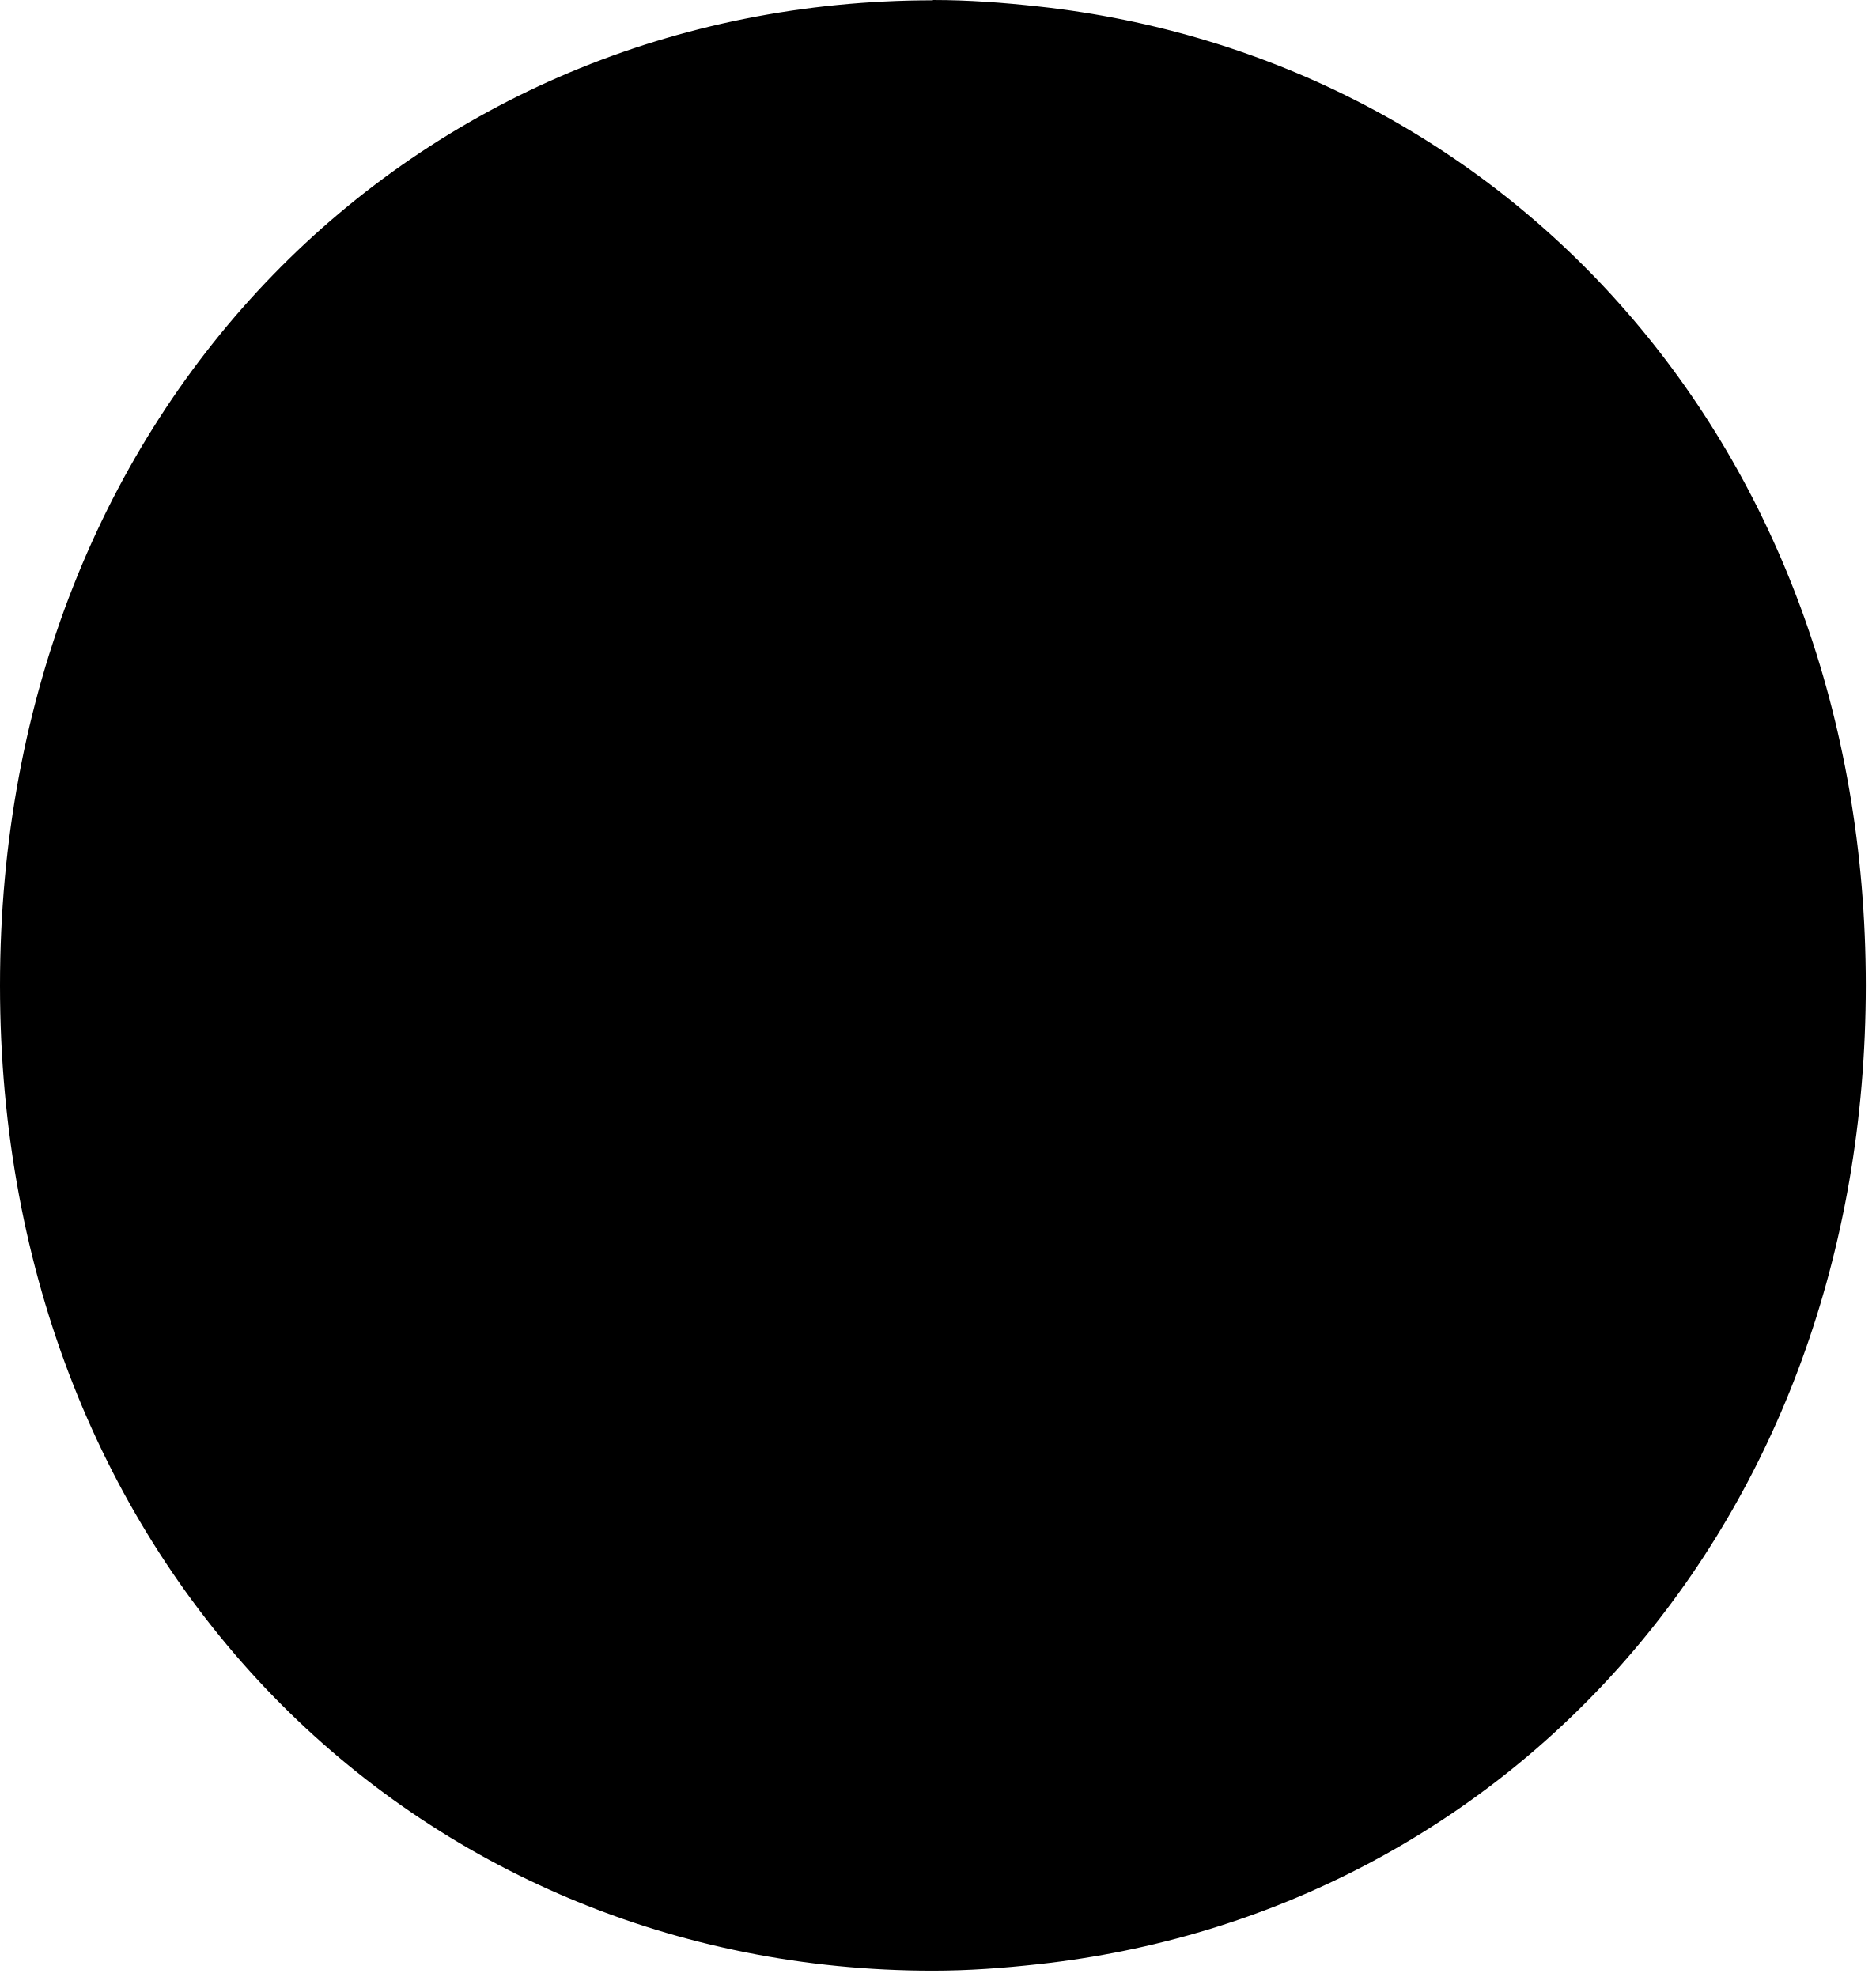
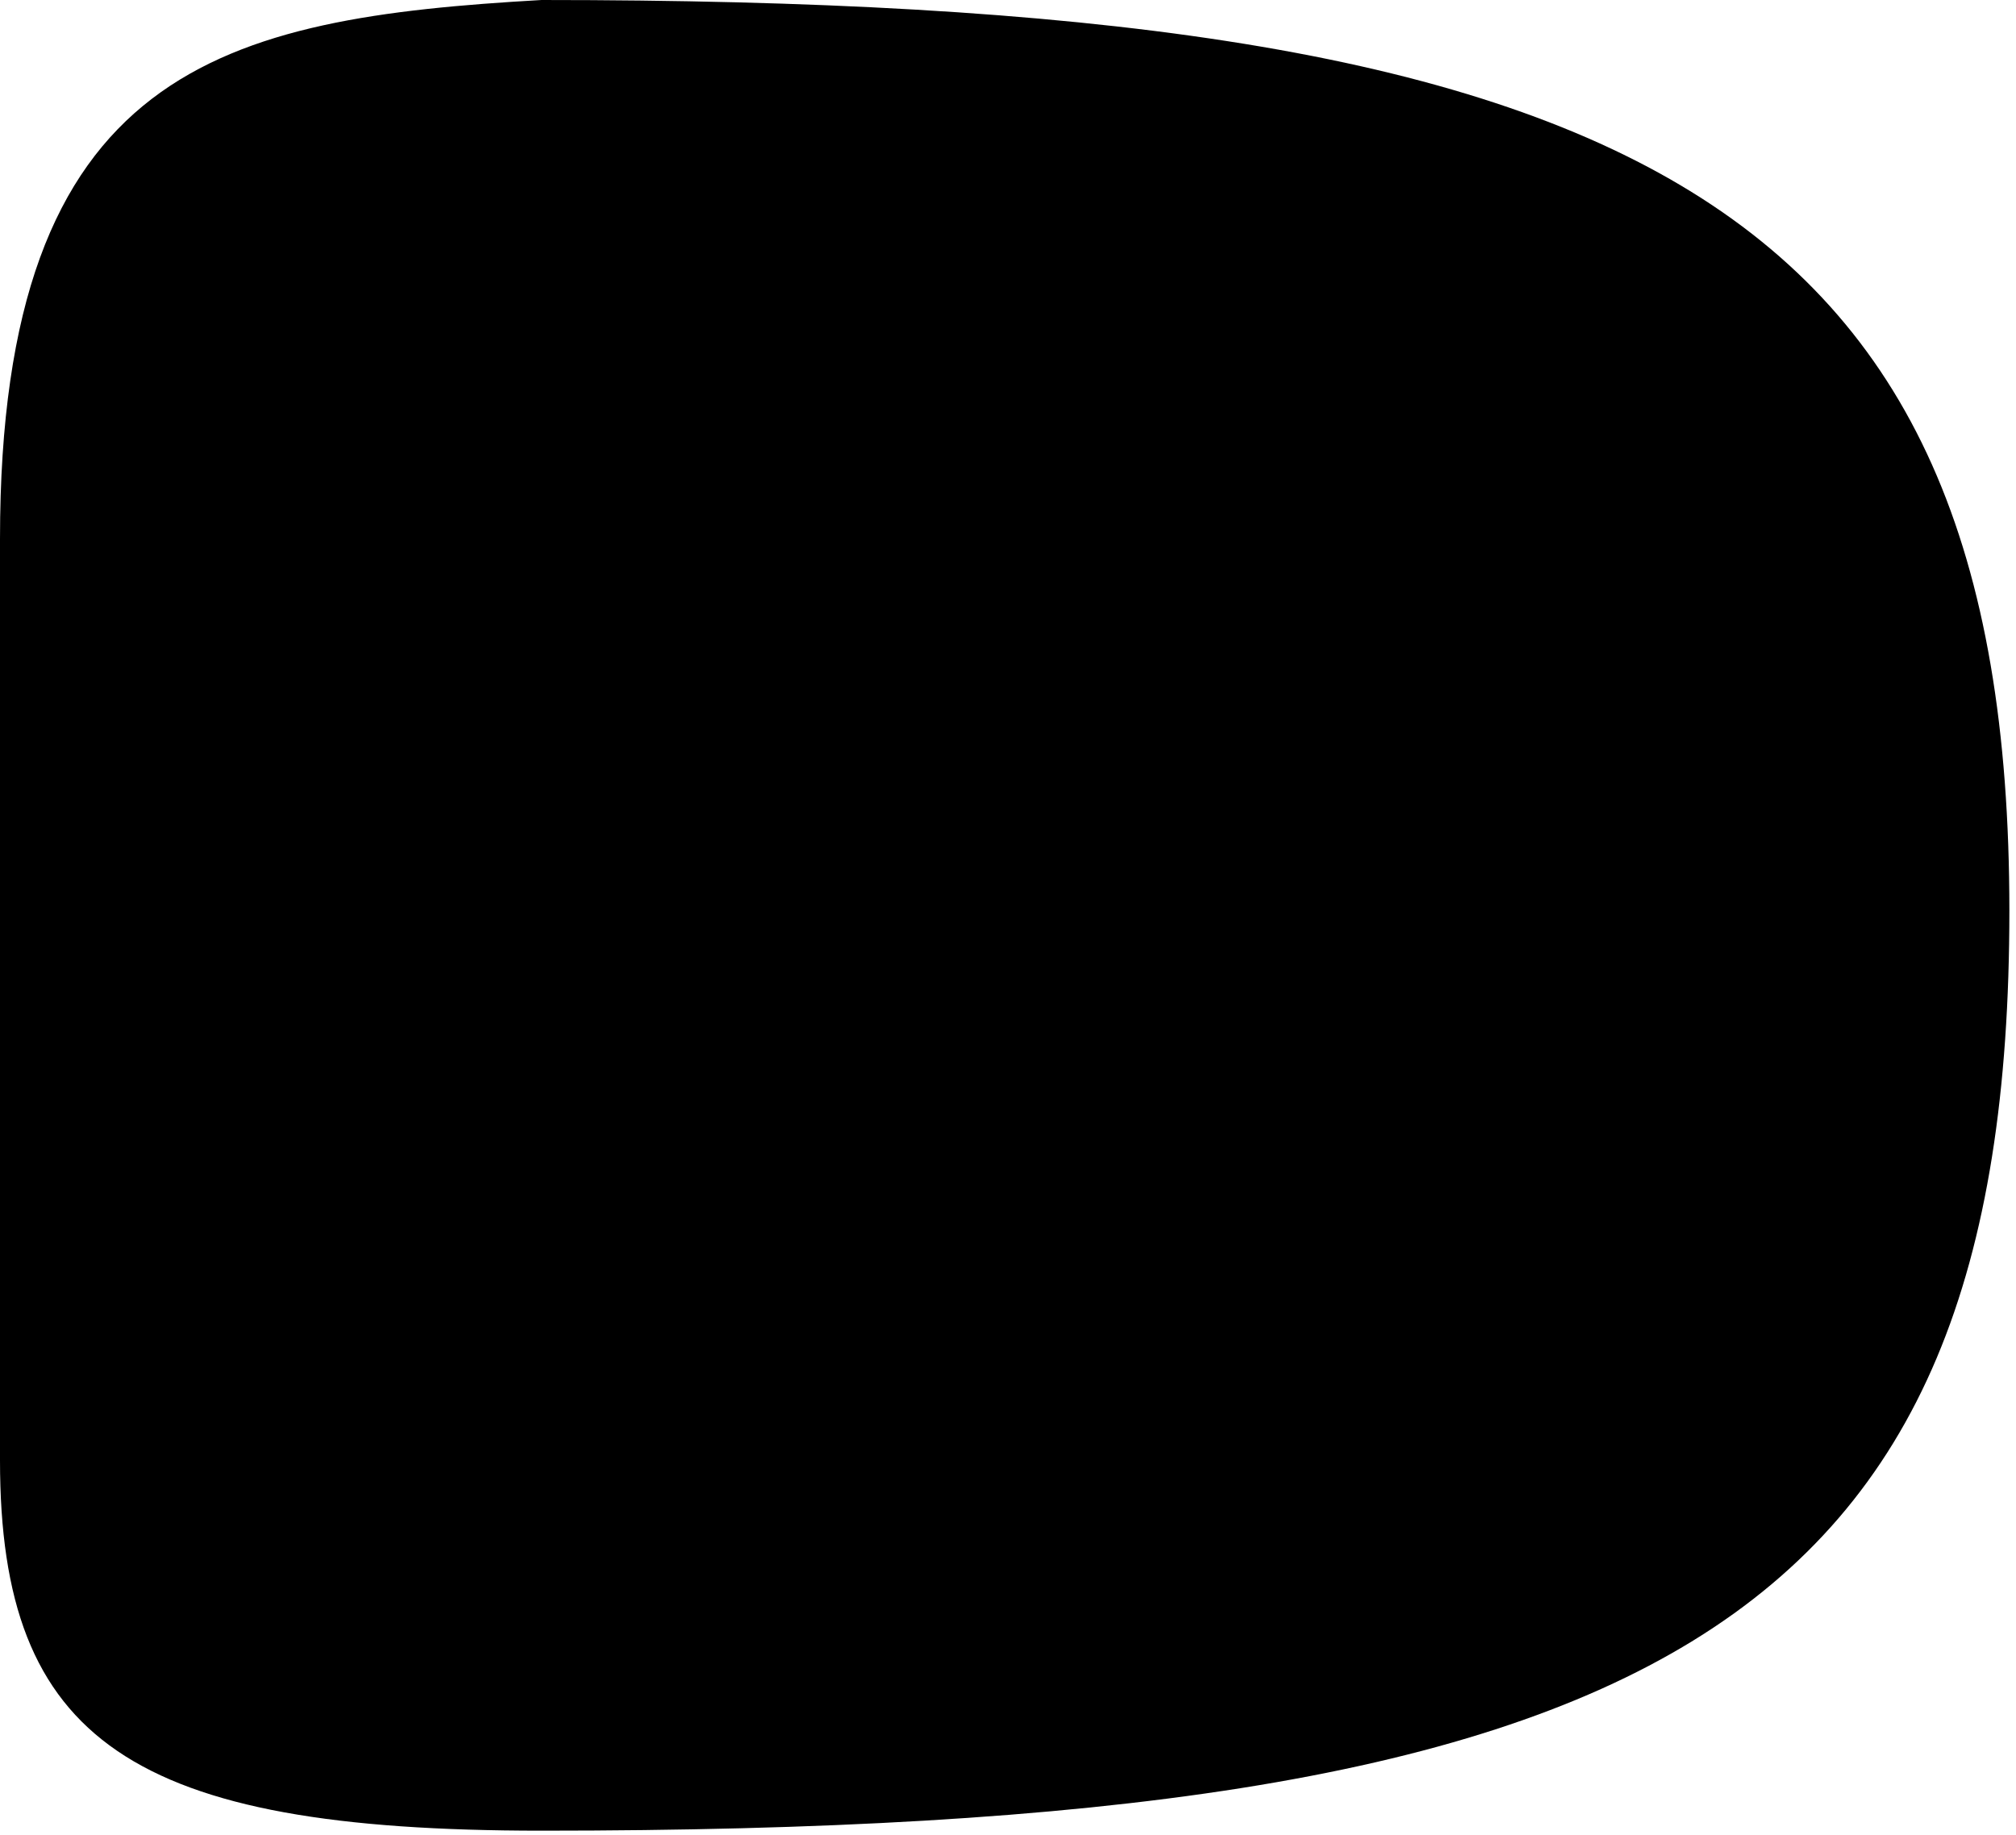
- <svg xmlns="http://www.w3.org/2000/svg" width="111" height="117" viewBox="0 0 111 117" fill="none">
-   <path d="M61.442 0.383C59.368 0.155 57.304 -2.16836e-08 55.202 -2.08885e-08L55.202 0.018C24.711 0.018 9.0386e-09 23.887 2.20687e-08 58.321C3.50987e-08 92.756 24.711 116.624 55.202 116.624C57.313 116.624 59.377 116.469 61.442 116.241C88.979 113.233 110.405 90.358 110.405 58.312C110.405 26.266 88.988 3.382 61.442 0.383Z" fill="black" />
+ <svg xmlns="http://www.w3.org/2000/svg" width="289" height="263" viewBox="0 0 289 263" fill="none">
+   <path d="M77.635 0C32.115 2.61 0 9.448 0 77.297L0 209.395C0 249.708 18.981 262.485 77.635 262.485C237.313 262.485 288.05 233.78 288.05 130.568C288.05 27.355 232.545 0 77.635 0Z" fill="black" />
</svg>
